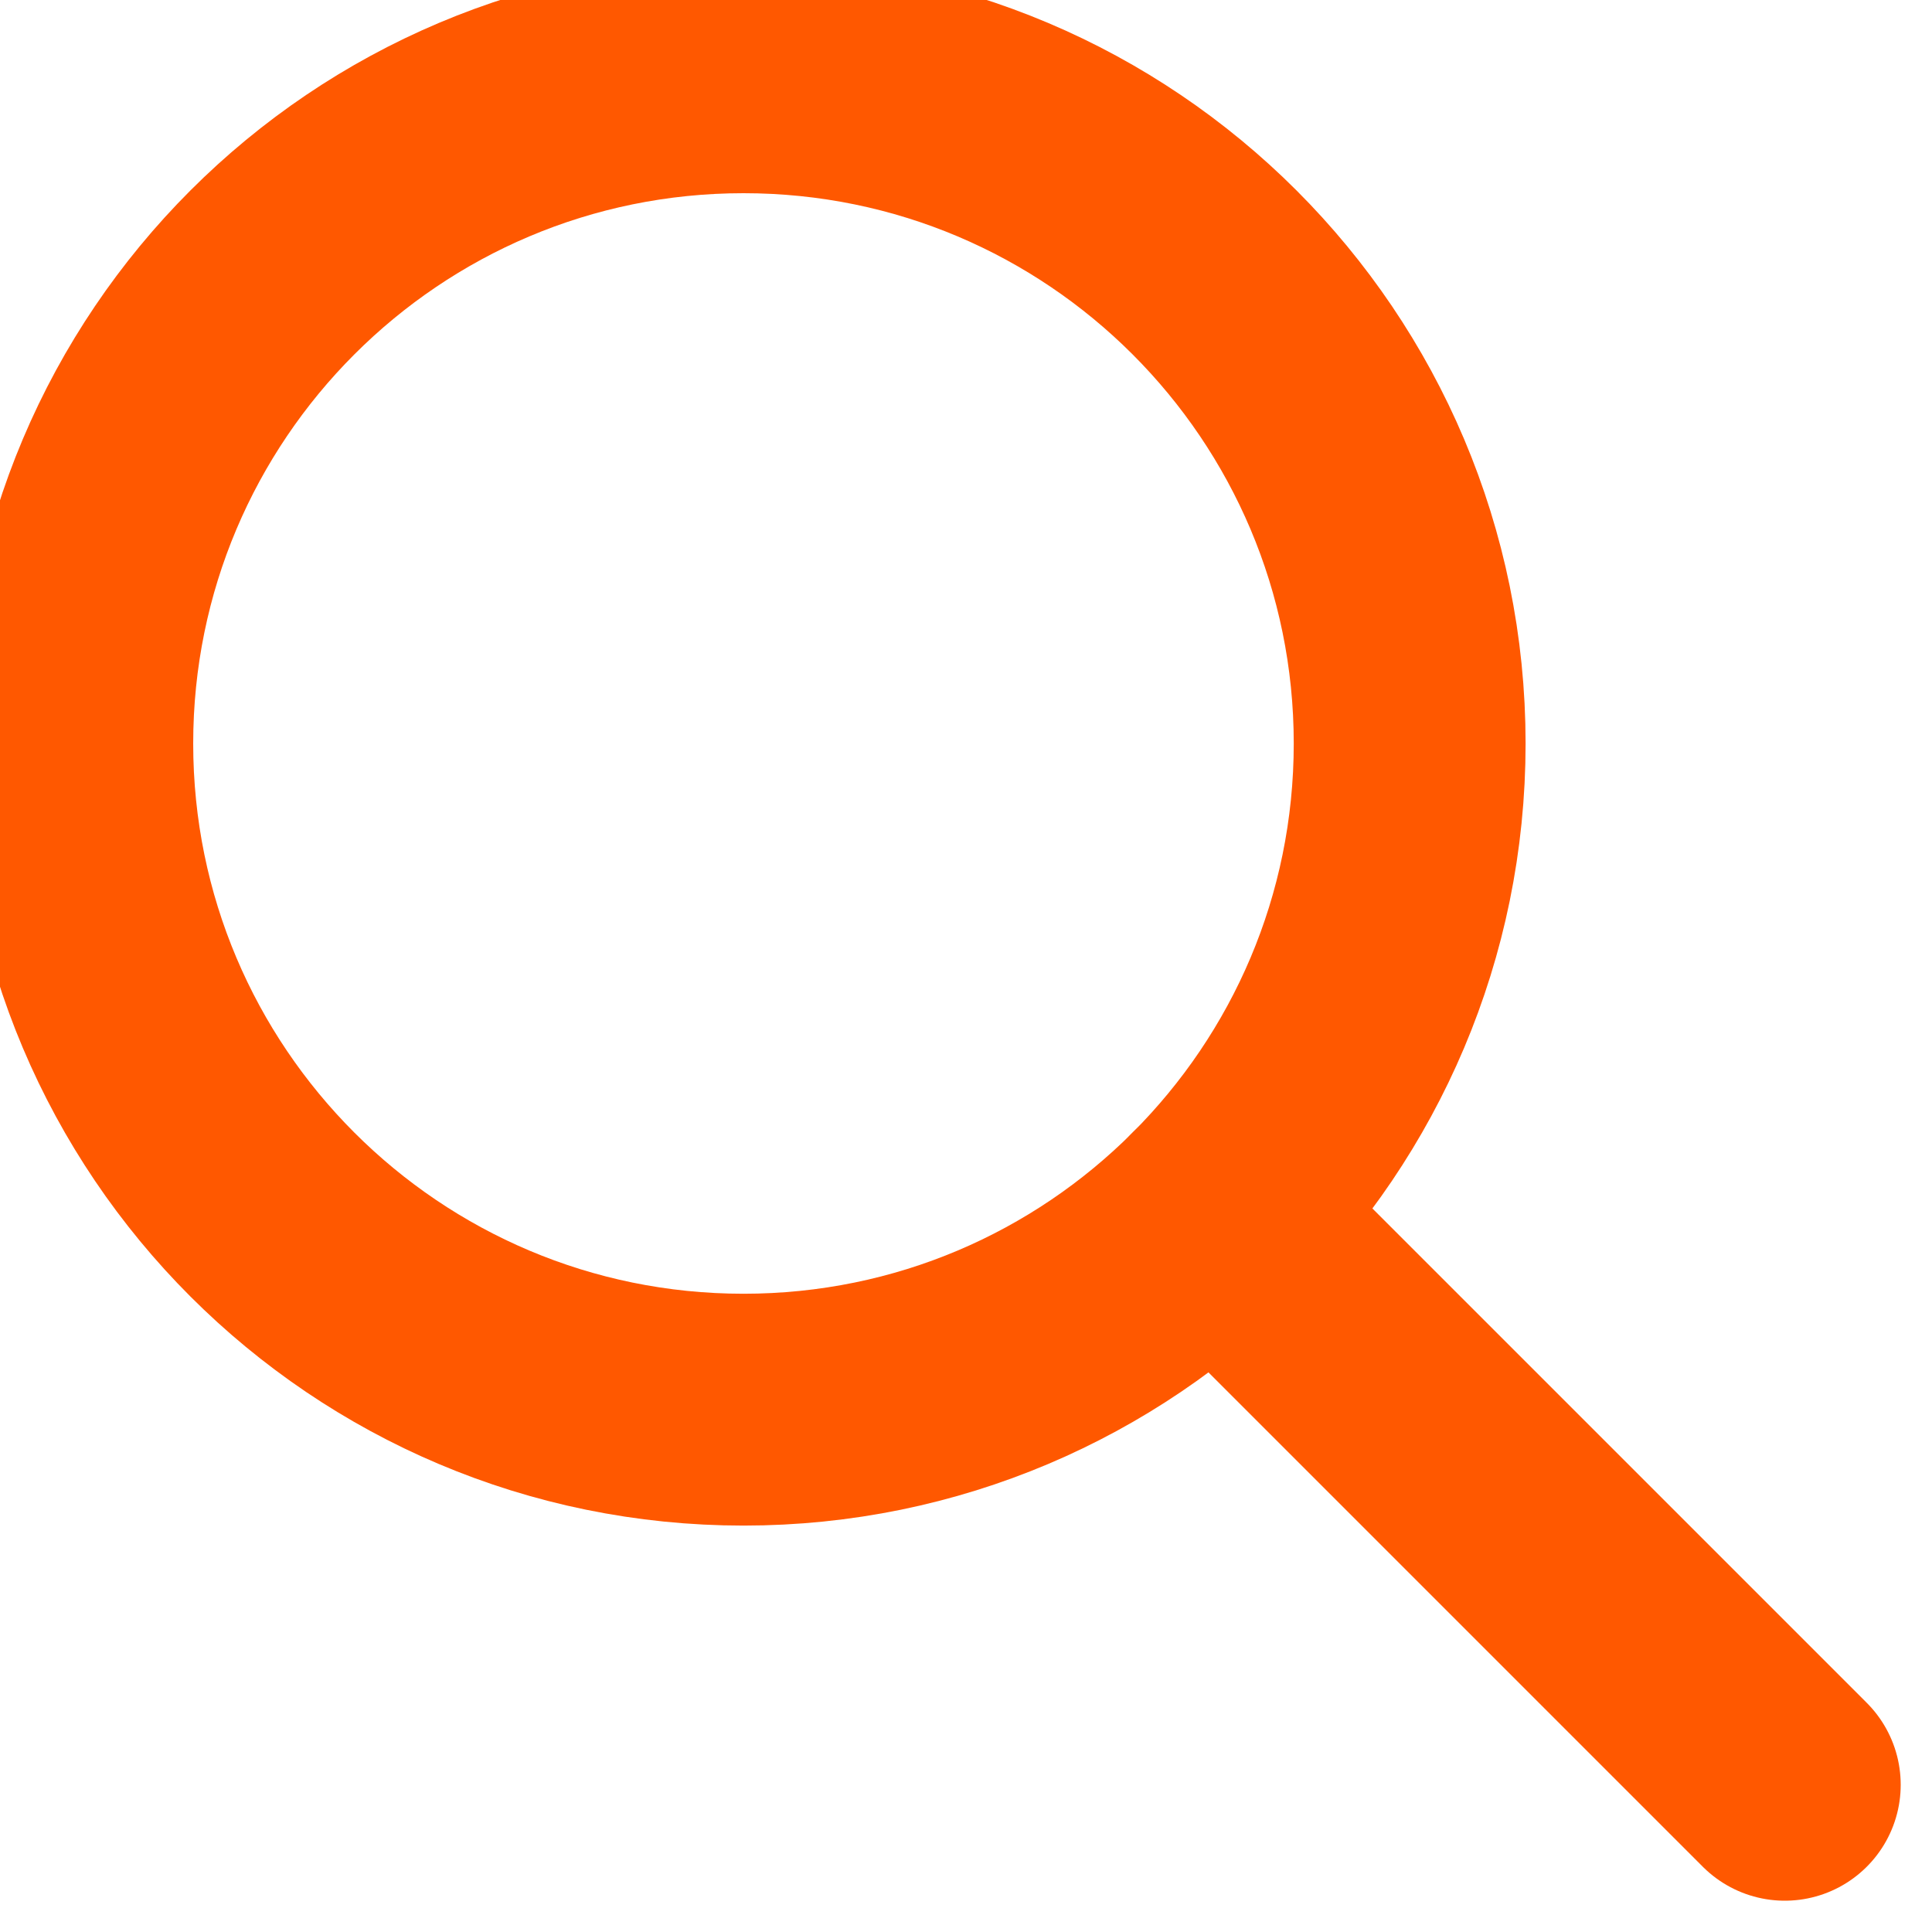
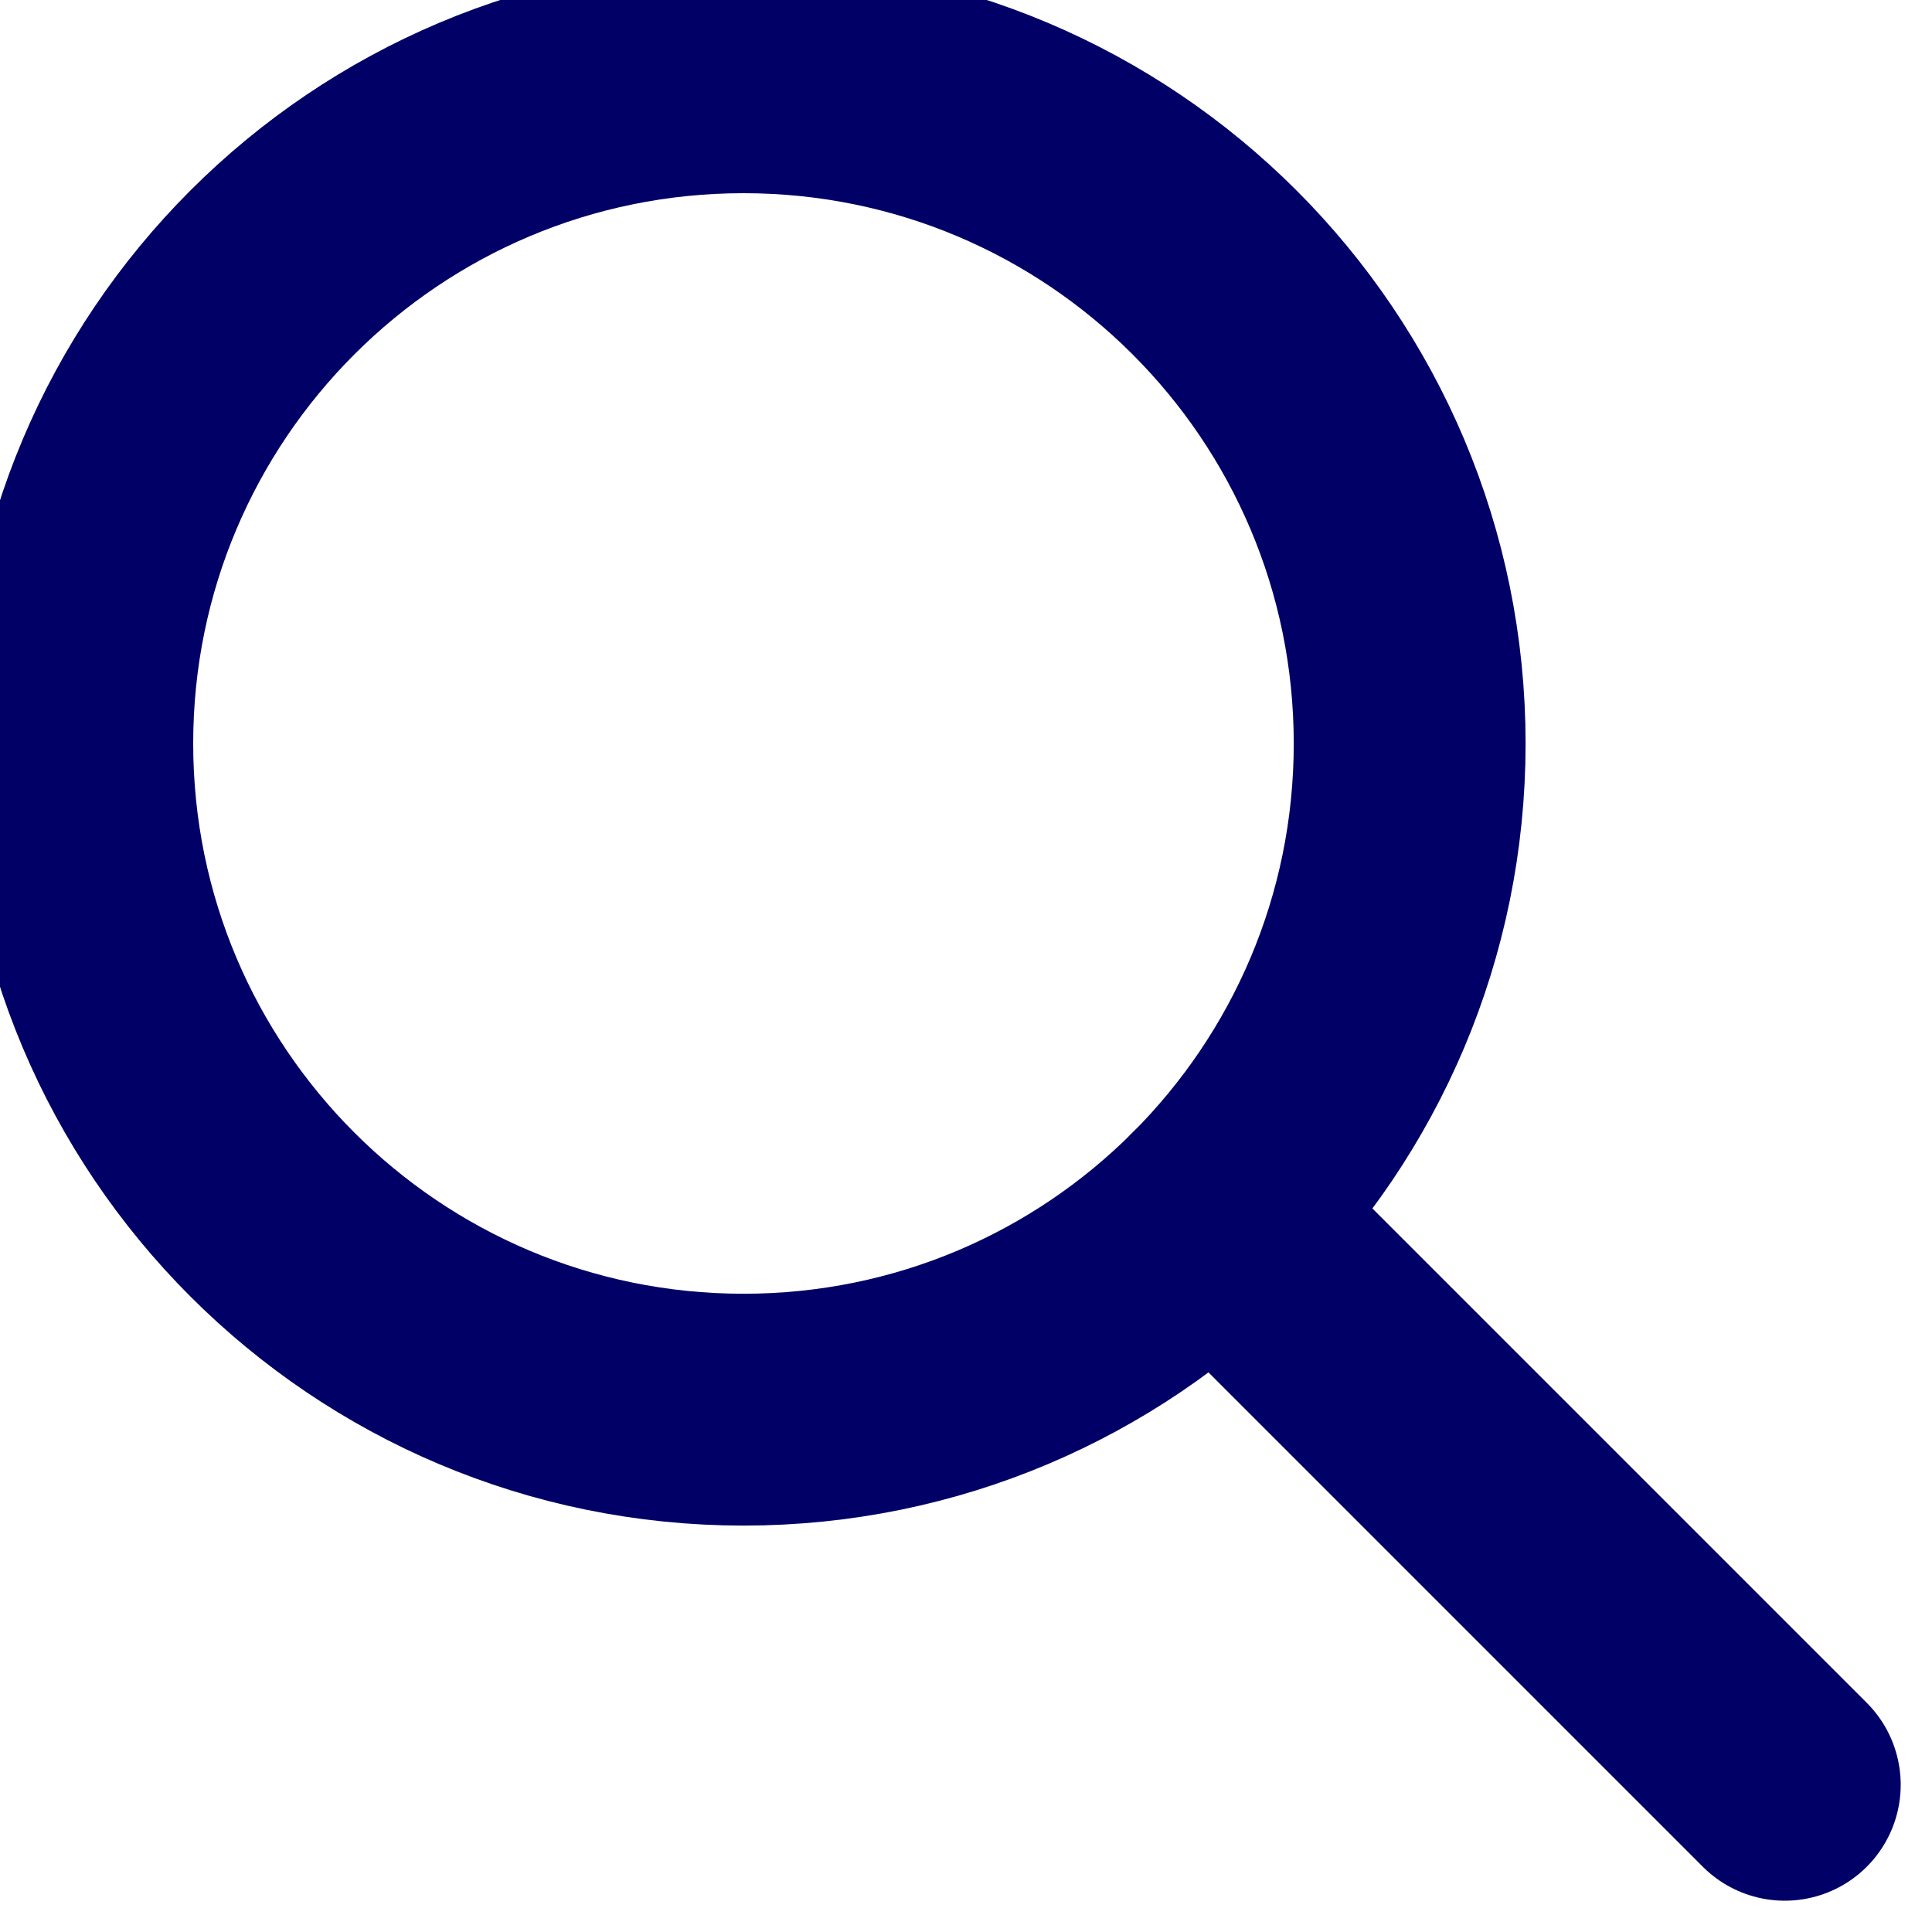
<svg xmlns="http://www.w3.org/2000/svg" width="25px" height="25px" viewBox="0 0 25 25" version="1.1">
  <defs />
  <g id="Redlines" stroke="none" stroke-width="1" fill="none" fill-rule="evenodd">
-     <g id="Global---Redlines" transform="translate(-1293, -3104)" stroke="#FF5800" stroke-width="3">
+     <g id="Global---Redlines" transform="translate(-1293, -3104)" stroke=" #000066" stroke-width="3">
      <g id="Blog-Nav-Search" transform="translate(0, 2838)">
        <g id="Search-" transform="translate(0, 249)">
          <g id="Search-Orange" transform="translate(1294, 18)">
            <path d="M14.716,14.716 L22.095,22.095" id="Stroke-1" stroke-linecap="round" />
            <path d="M17.241,8.621 C17.241,13.382 13.382,17.241 8.621,17.241 C3.859,17.241 0,13.382 0,8.621 C0,3.86 3.859,0 8.621,0 C13.382,0 17.241,3.86 17.241,8.621 L17.241,8.621 Z" id="Stroke-3" />
          </g>
        </g>
      </g>
    </g>
  </g>
</svg>
